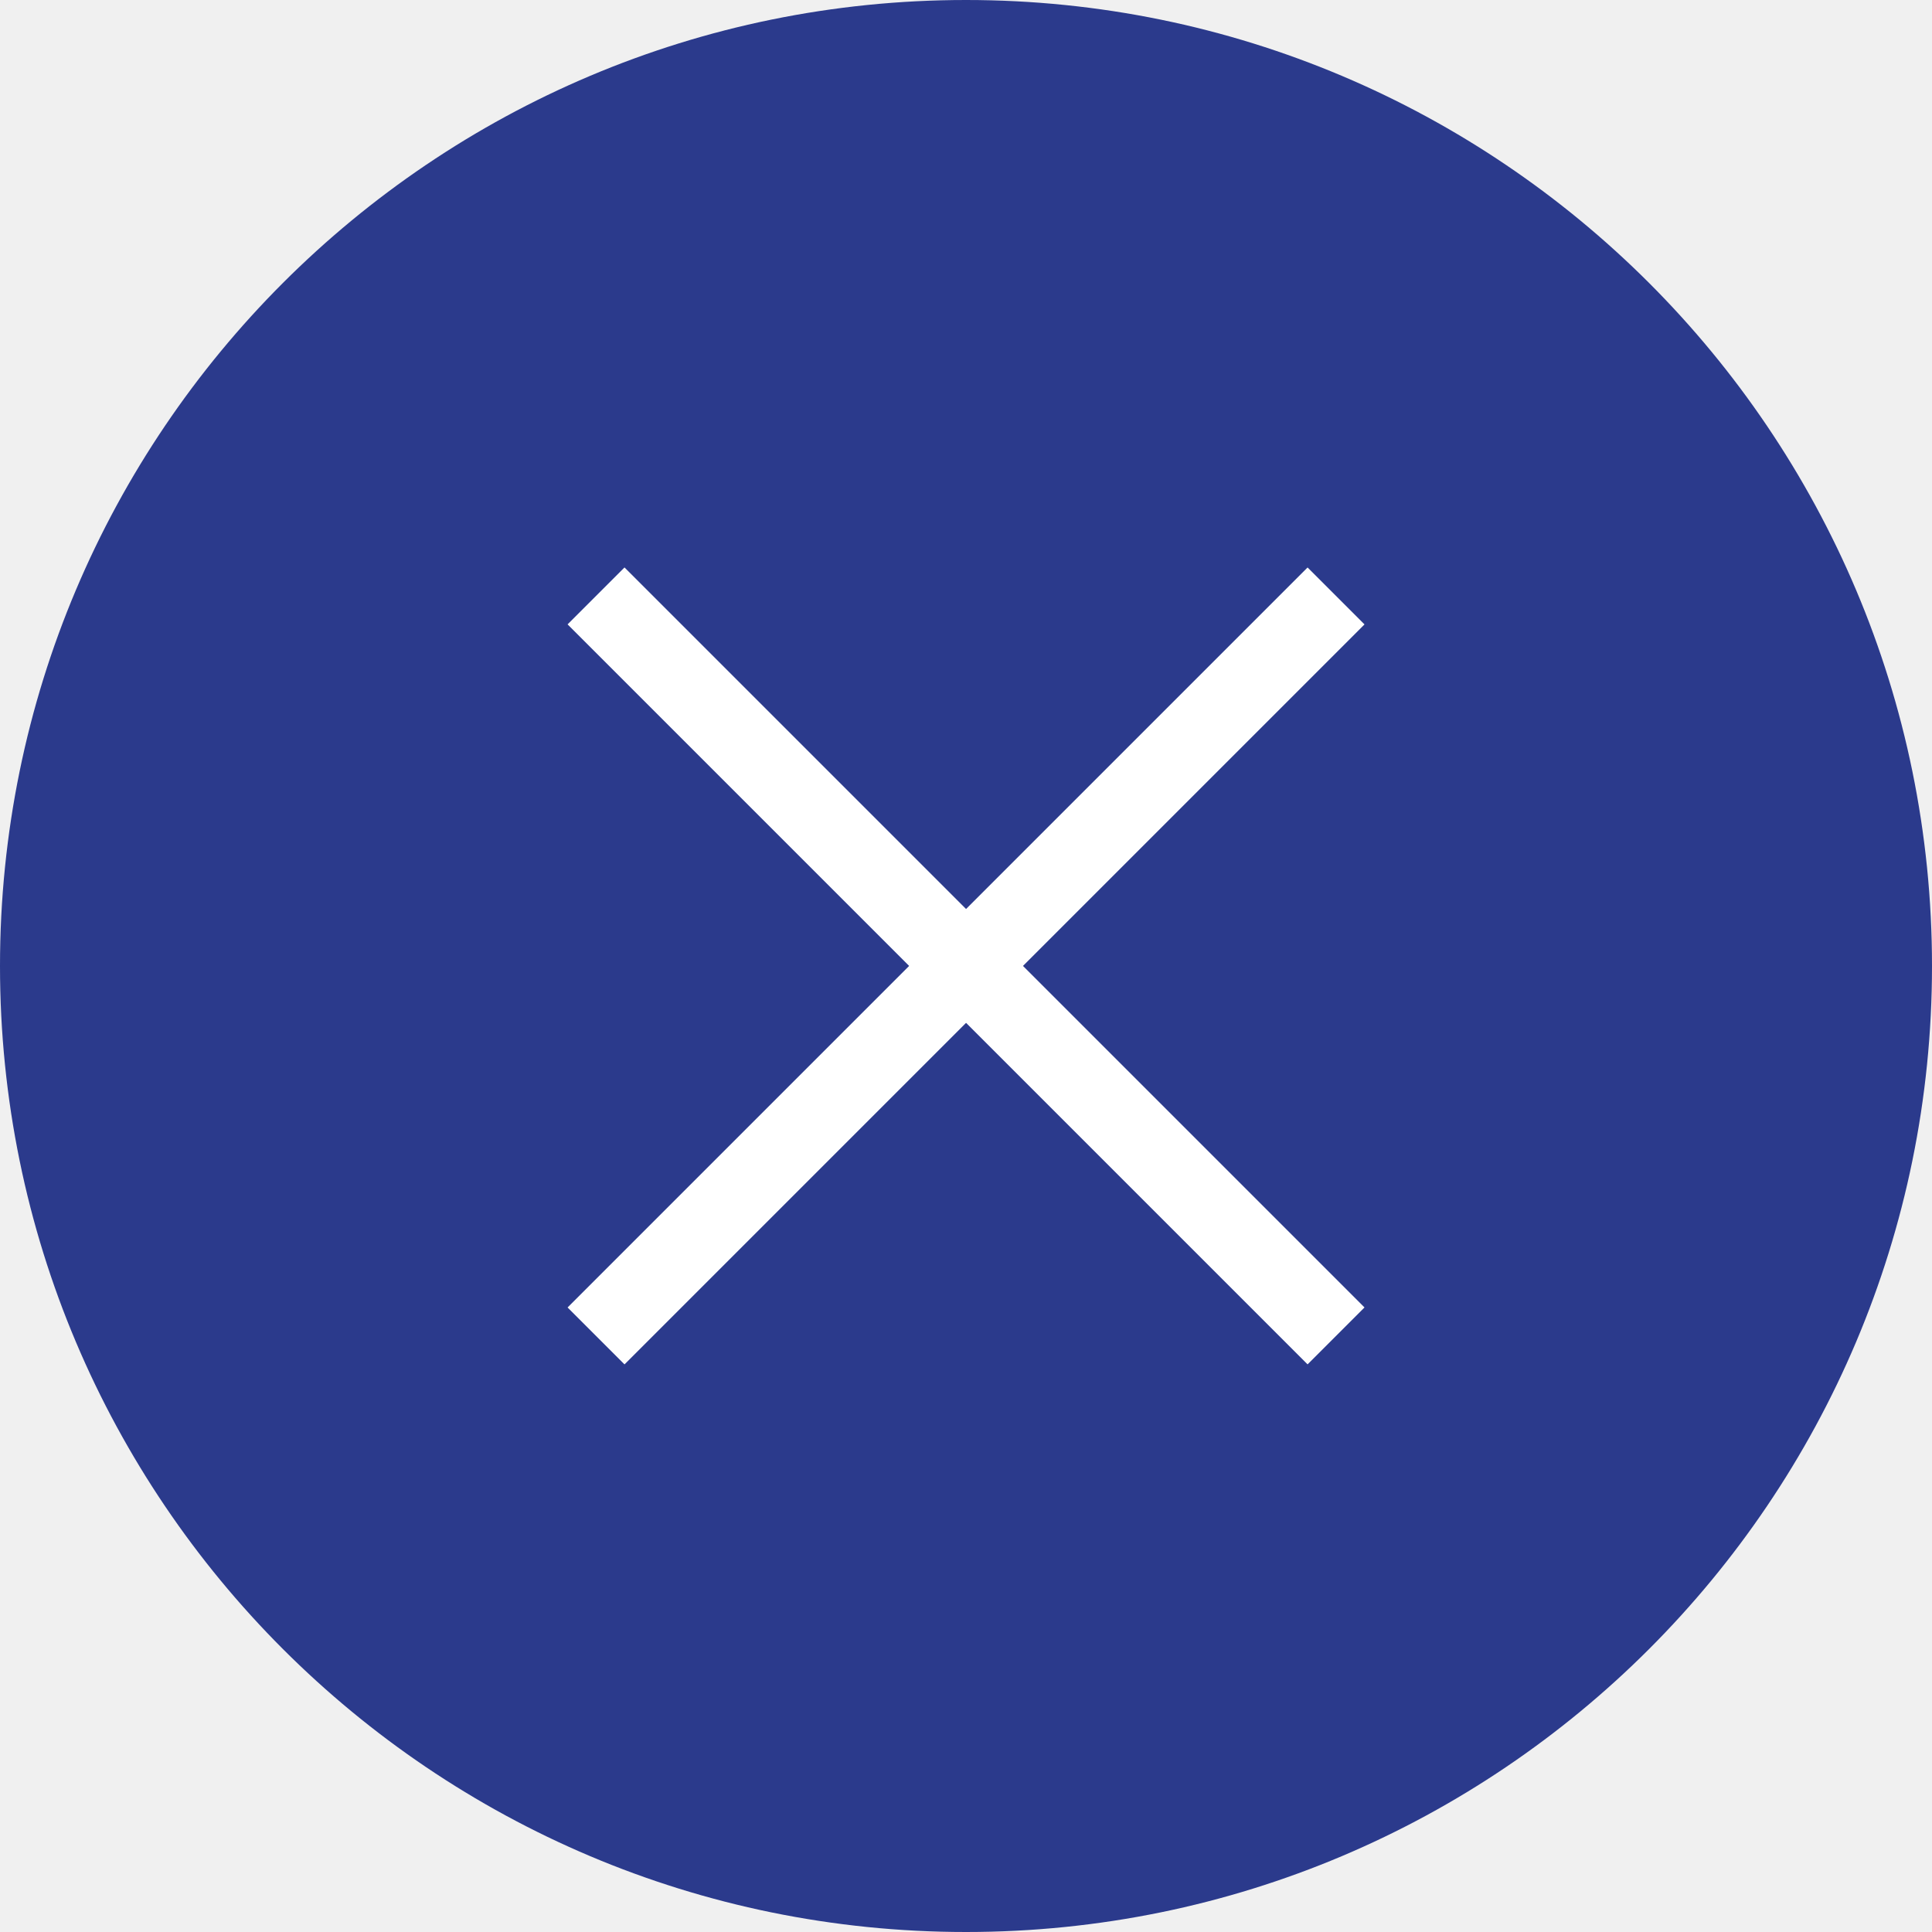
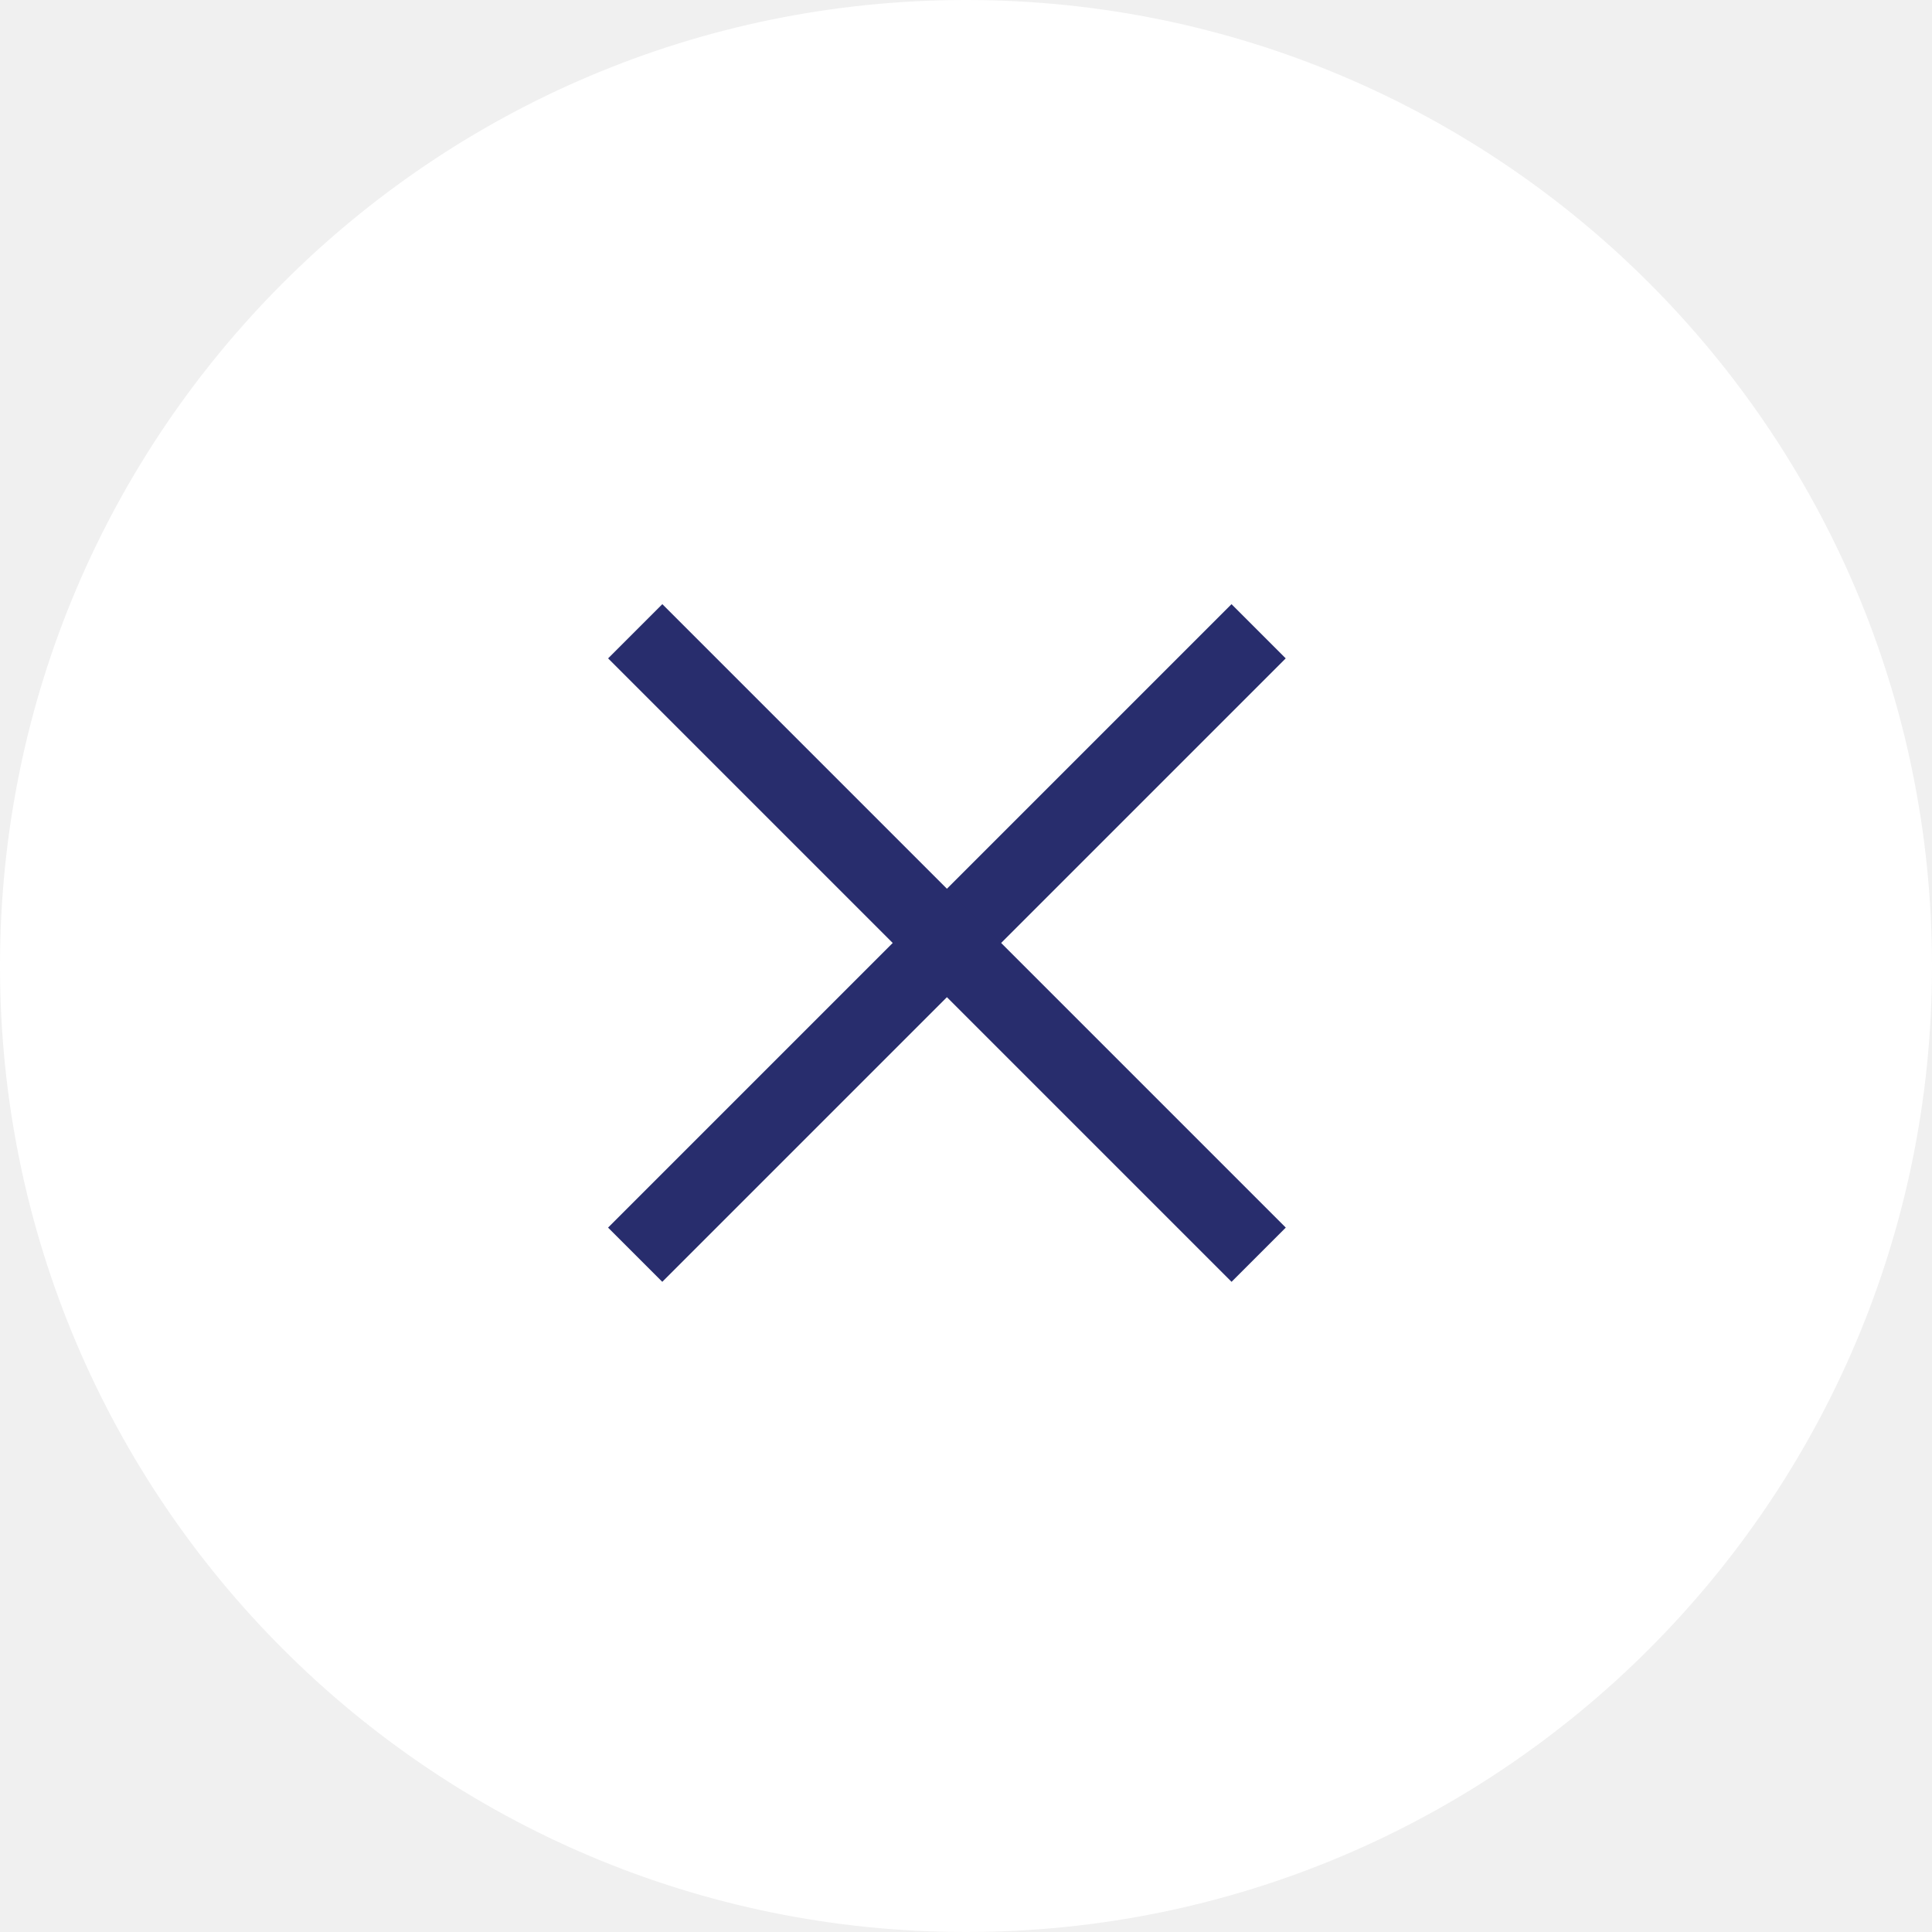
- <svg xmlns="http://www.w3.org/2000/svg" width="48" height="48" viewBox="0 0 48 48" fill="none">
-   <circle cx="24" cy="24" r="24" fill="#2B3A8C" />
-   <rect x="14.102" y="32.484" width="26" height="2" transform="rotate(-45 14.1016 32.4844)" fill="white" />
-   <rect x="15.516" y="14.098" width="26" height="2" transform="rotate(45 15.5156 14.0977)" fill="white" />
+ <svg xmlns="http://www.w3.org/2000/svg" width="42" height="42" viewBox="0 0 42 42" fill="none">
+   <circle cx="21" cy="21" r="21" fill="white" />
+   <rect x="13.219" y="26.687" width="19.167" height="1.667" transform="rotate(-45 13.2188 26.6873)" fill="#282D6D" />
+   <rect x="14.398" y="13.134" width="19.167" height="1.667" transform="rotate(45 14.3984 13.1343)" fill="#282D6D" />
</svg>
